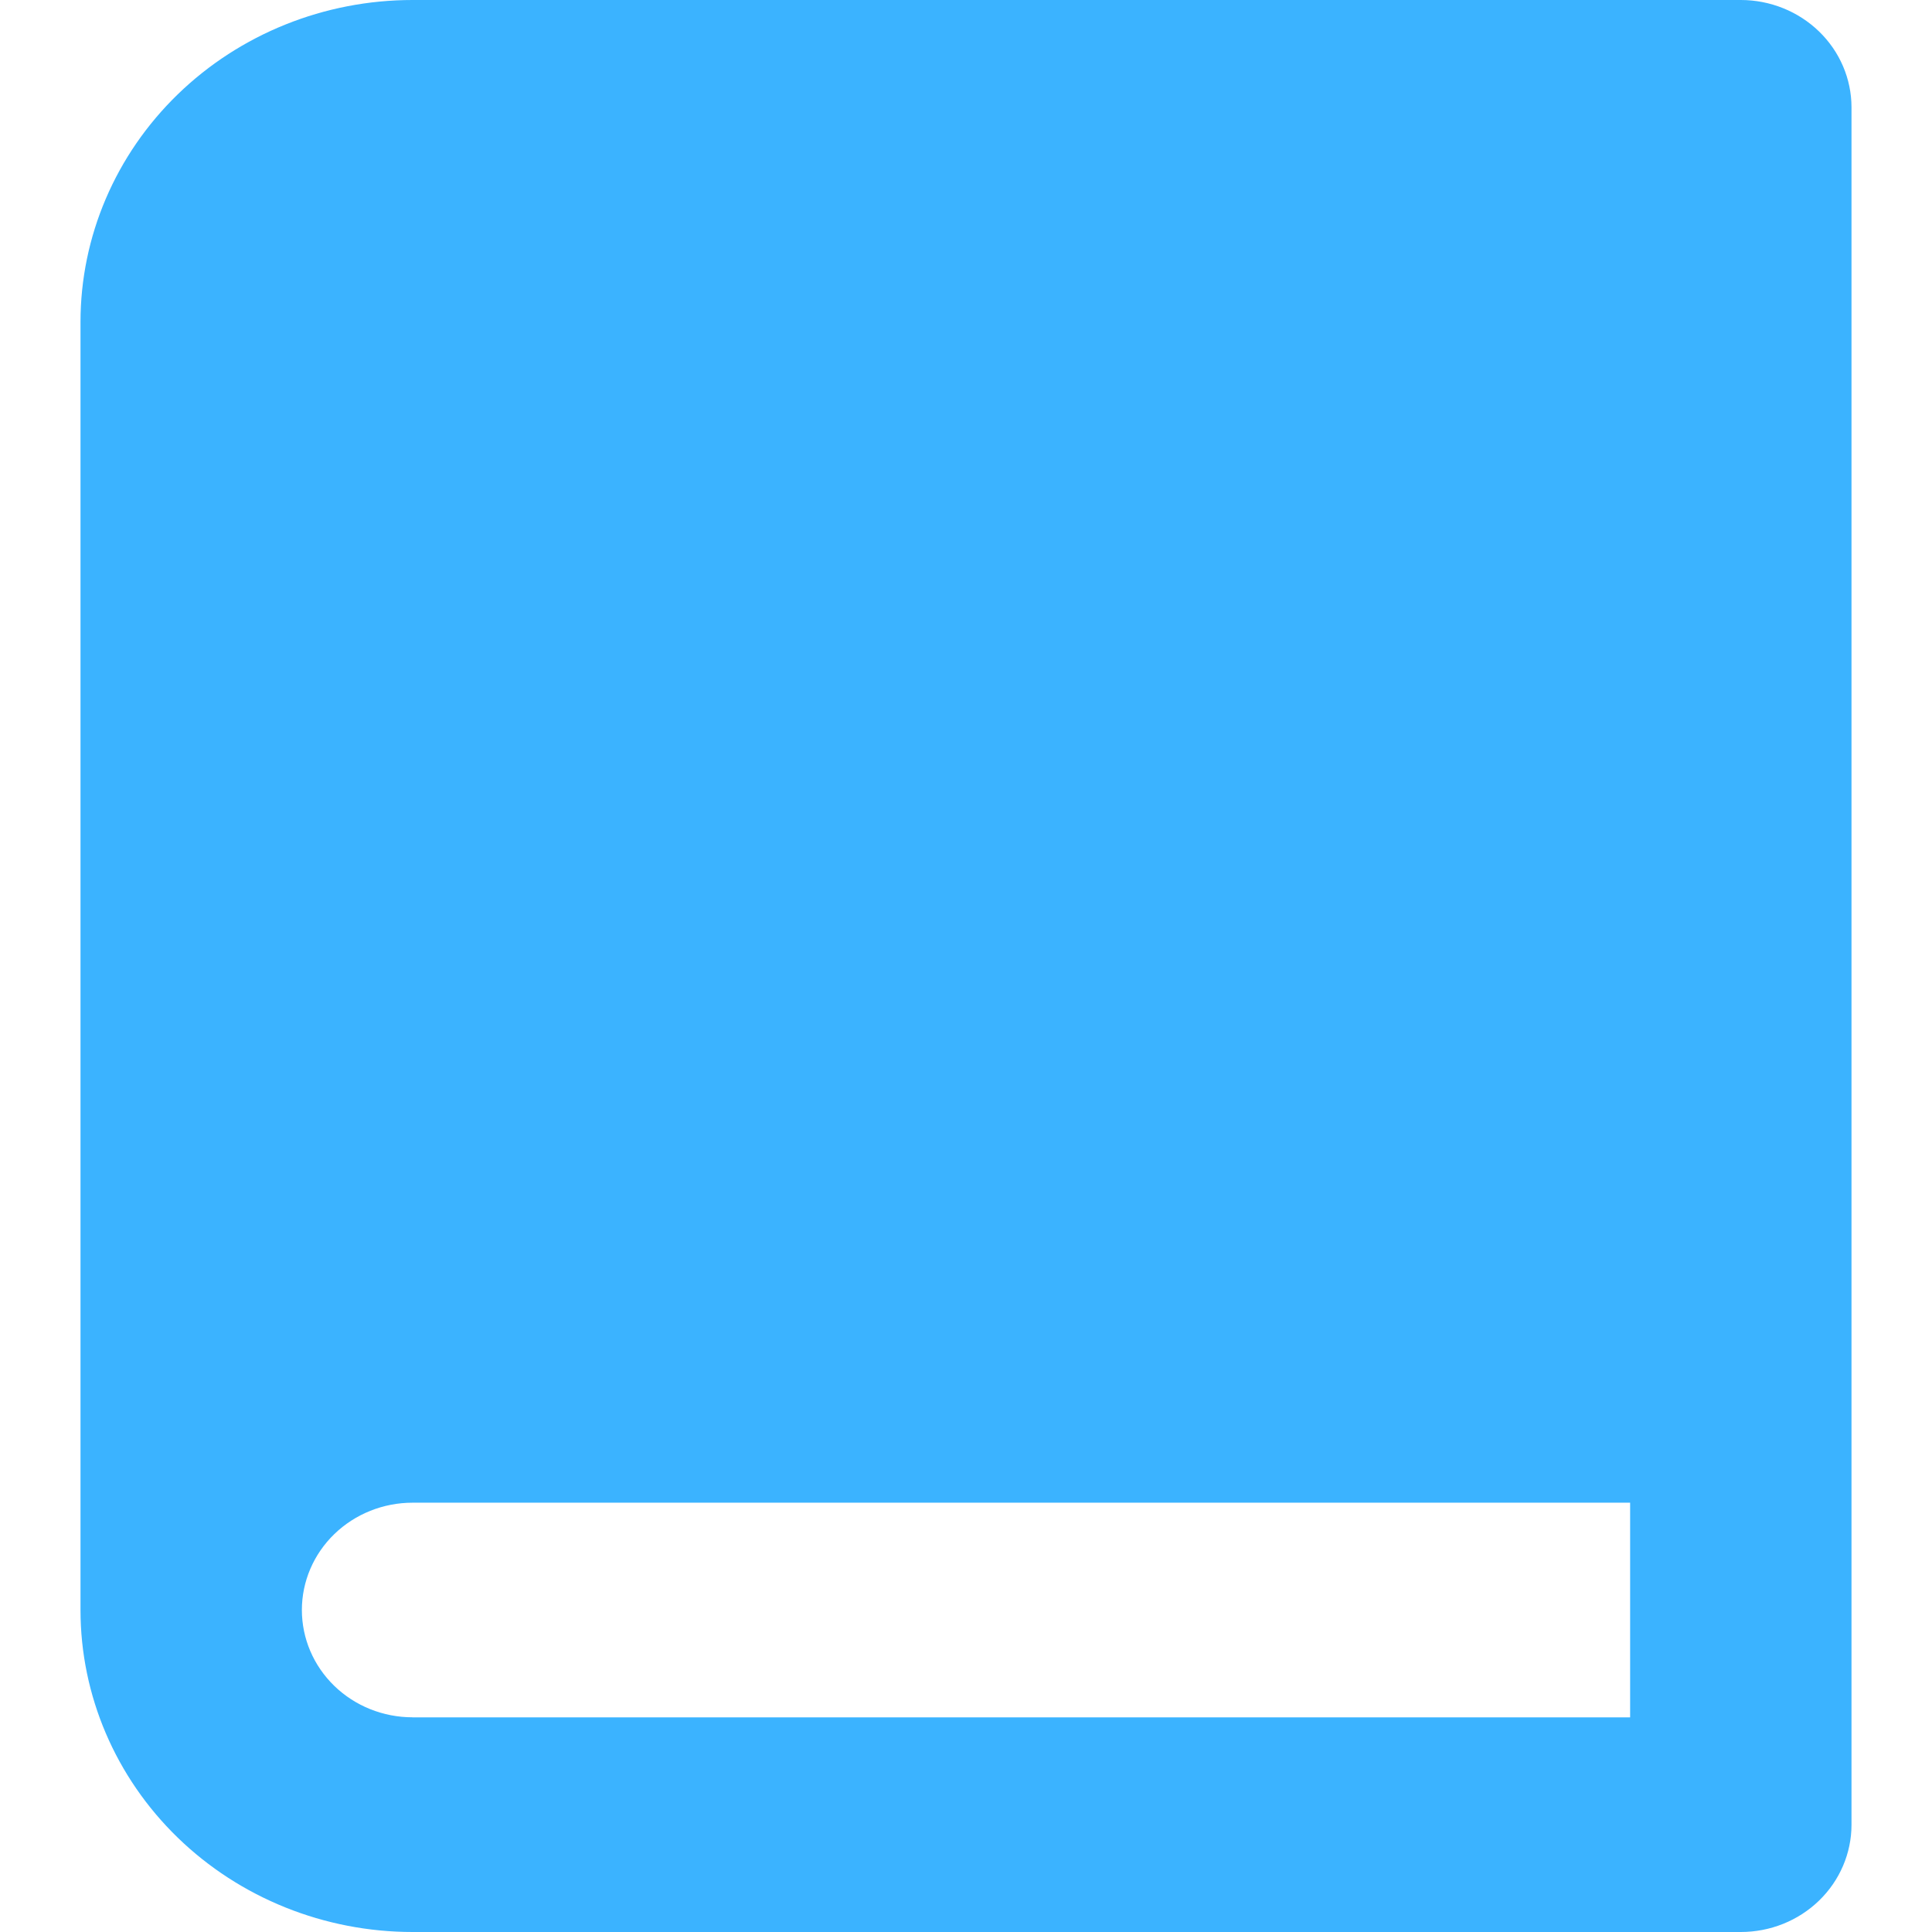
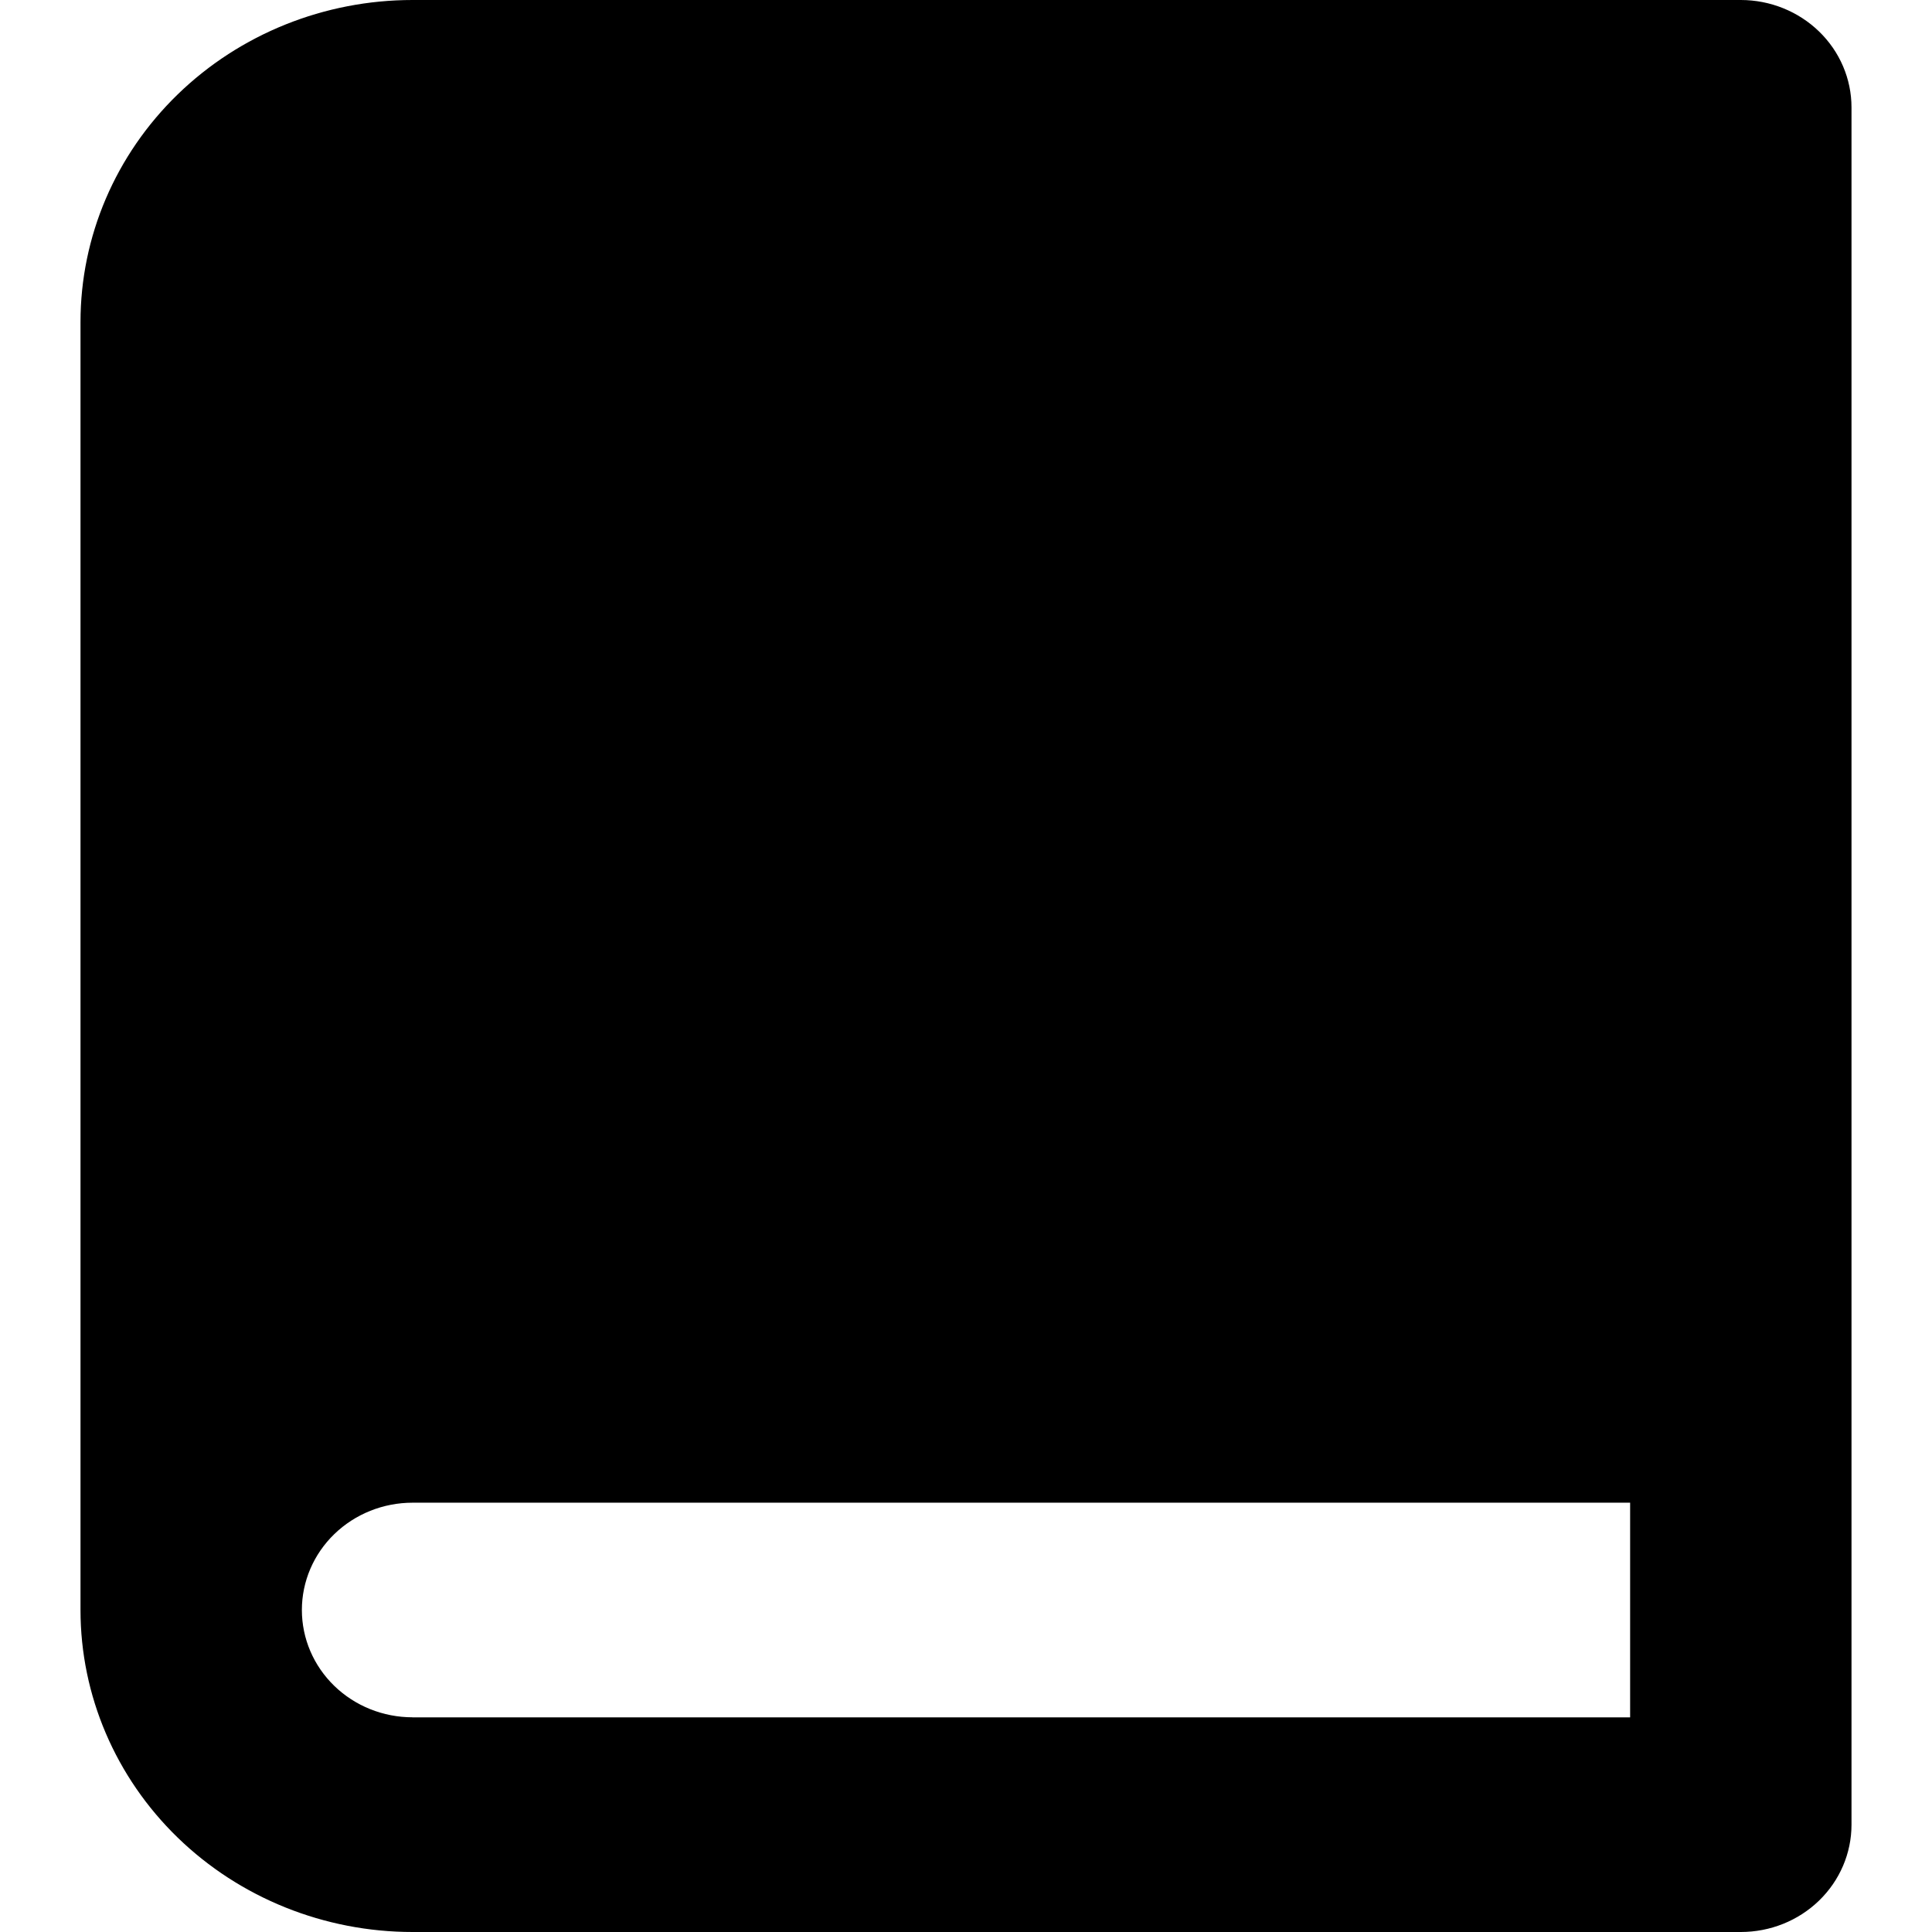
- <svg xmlns="http://www.w3.org/2000/svg" version="1.1" width="24" height="24" viewBox="0 0 24 24">
-   <path fill="#3bb3ff" d="M21.625 0h-16.5c-1.094 0-2.143 0.421-2.917 1.172s-1.208 1.768-1.208 2.828v16c0 1.061 0.435 2.078 1.208 2.828s1.823 1.172 2.917 1.172h16.5c0.365 0 0.714-0.14 0.972-0.39s0.403-0.589 0.403-0.943v-21.333c0-0.354-0.145-0.693-0.403-0.943s-0.608-0.391-0.972-0.391zM5.125 21.333c-0.365 0-0.714-0.14-0.972-0.39s-0.403-0.589-0.403-0.943 0.145-0.693 0.403-0.943c0.258-0.25 0.608-0.39 0.972-0.39h15.125v2.667h-15.125z" />
+ <svg xmlns="http://www.w3.org/2000/svg" fill="currentColor" version="1.1" width="24" height="24" viewBox="0 0 24 24">
+   <path d="M21.625 0h-16.5c-1.094 0-2.143 0.421-2.917 1.172s-1.208 1.768-1.208 2.828v16c0 1.061 0.435 2.078 1.208 2.828s1.823 1.172 2.917 1.172h16.5c0.365 0 0.714-0.14 0.972-0.39s0.403-0.589 0.403-0.943v-21.333c0-0.354-0.145-0.693-0.403-0.943s-0.608-0.391-0.972-0.391zM5.125 21.333c-0.365 0-0.714-0.14-0.972-0.39s-0.403-0.589-0.403-0.943 0.145-0.693 0.403-0.943c0.258-0.25 0.608-0.39 0.972-0.39h15.125v2.667h-15.125z" />
</svg>
